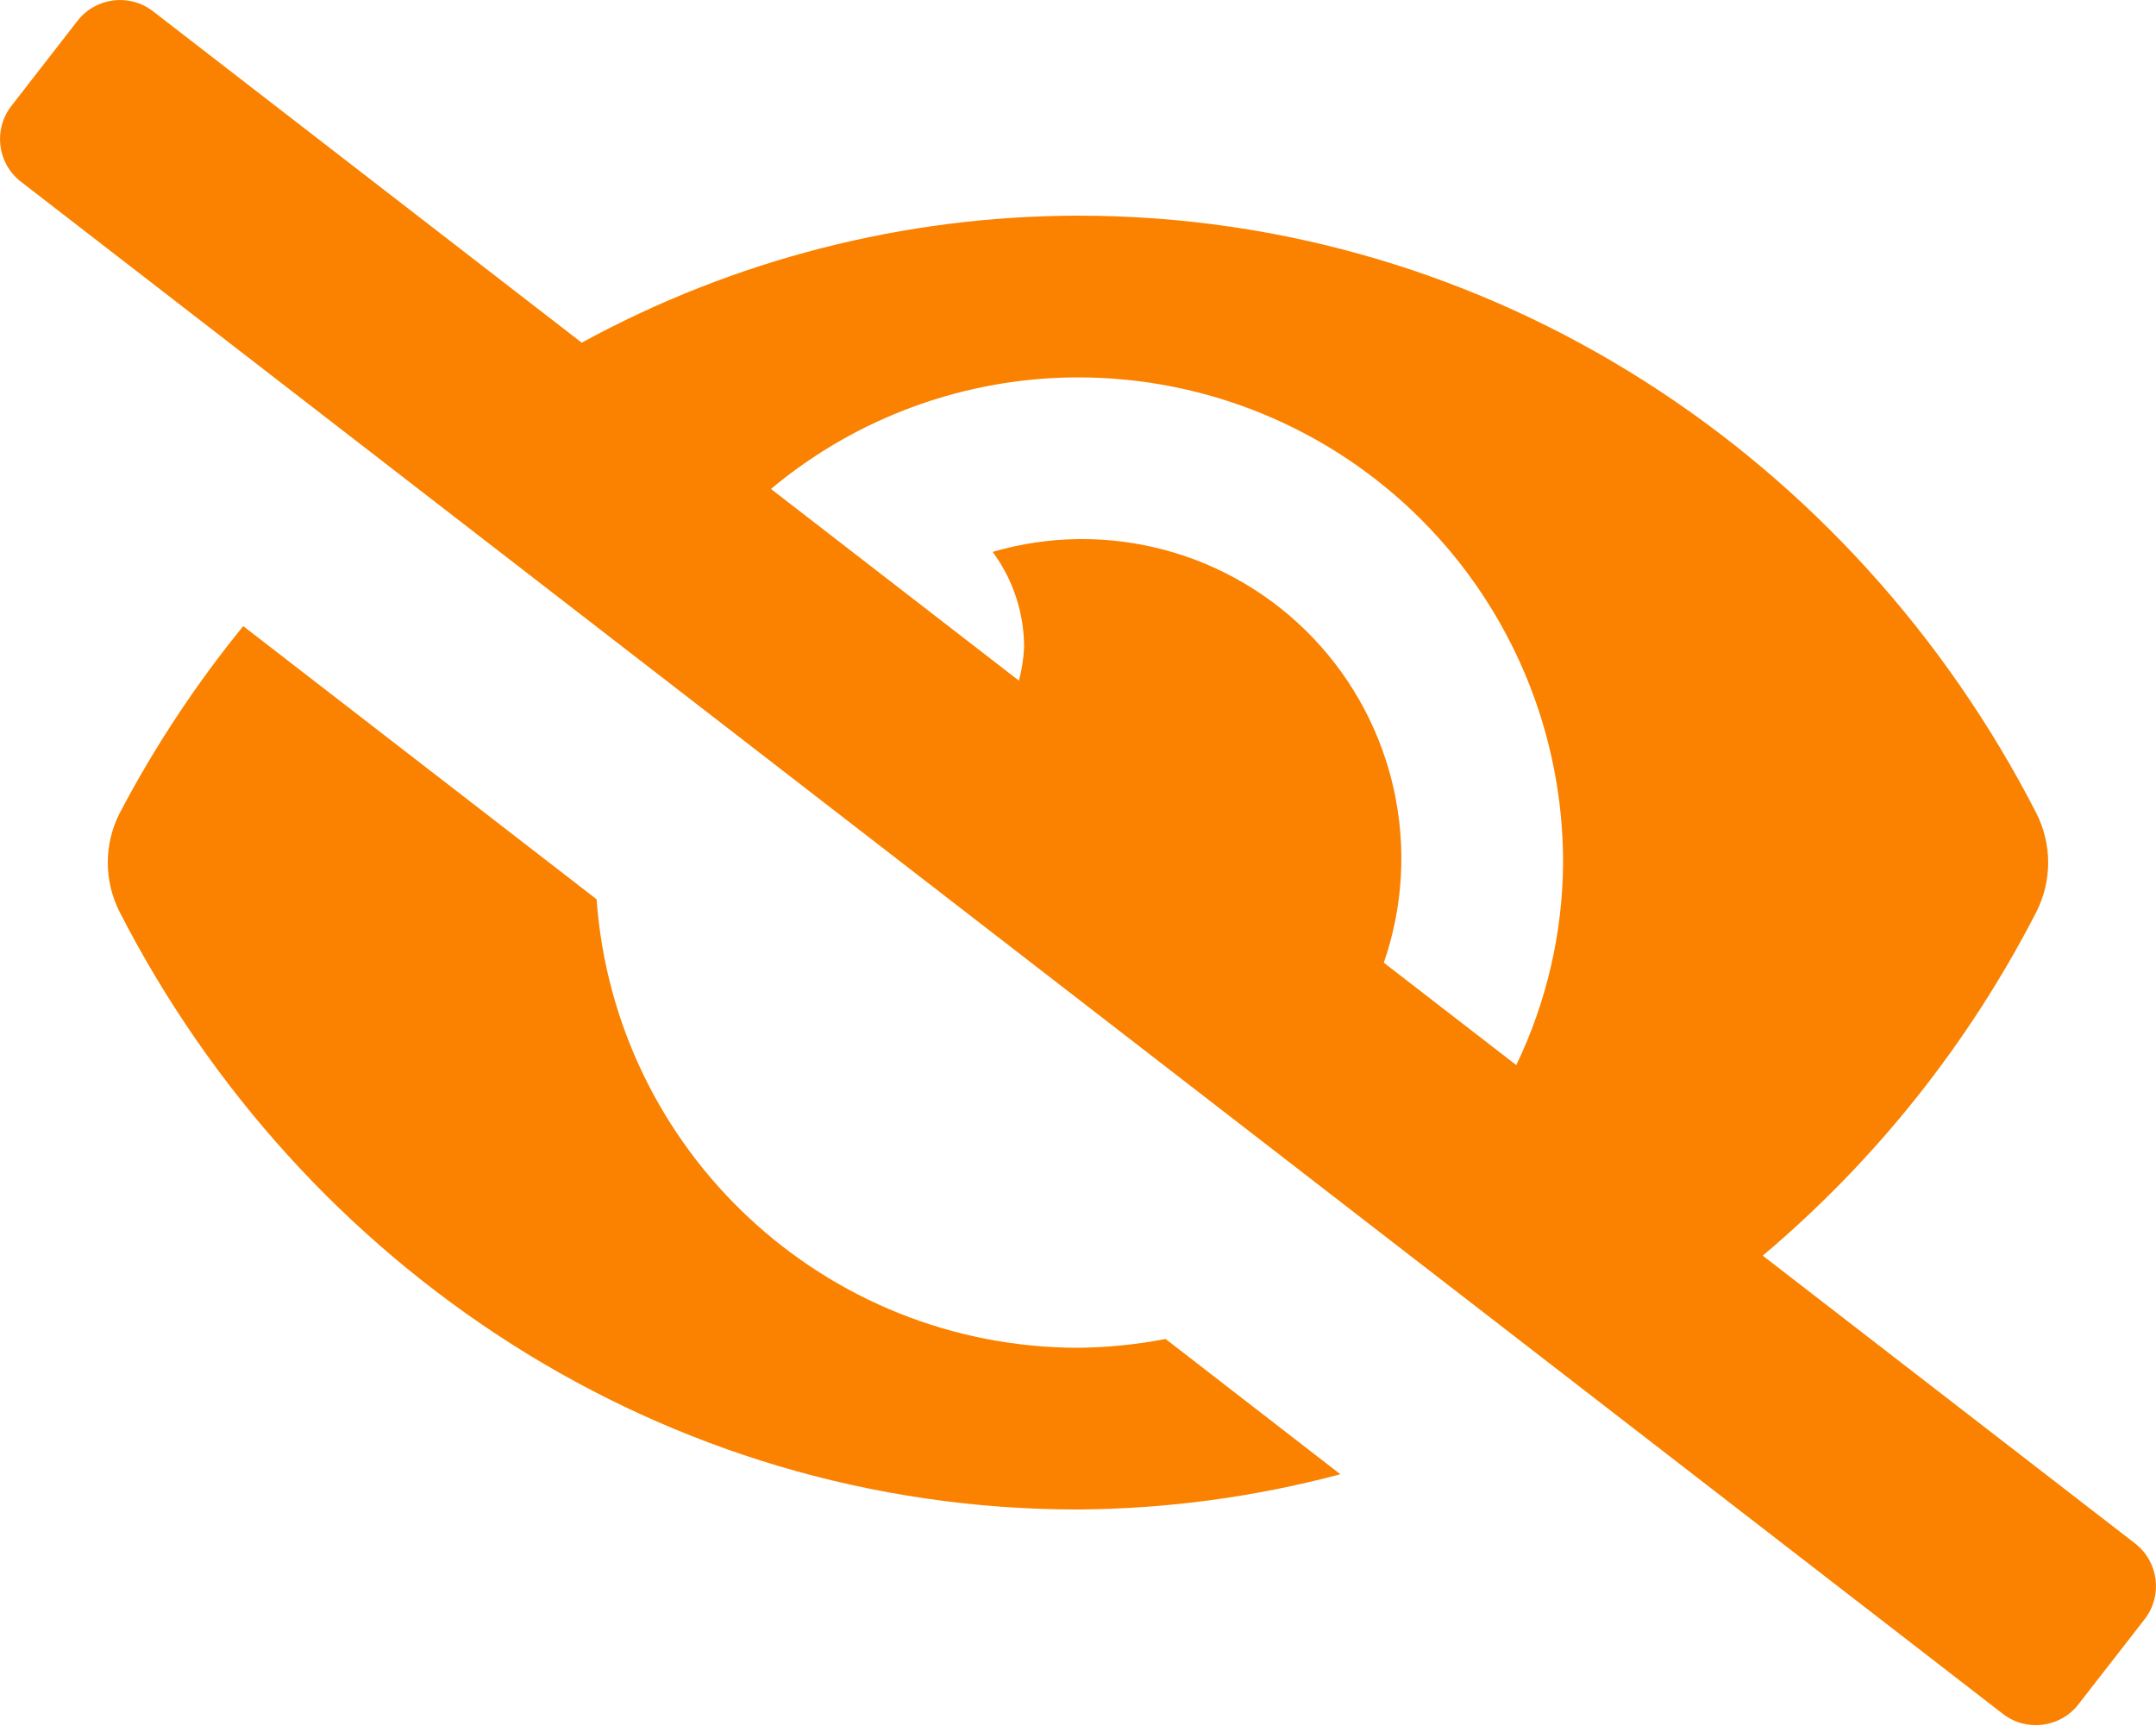
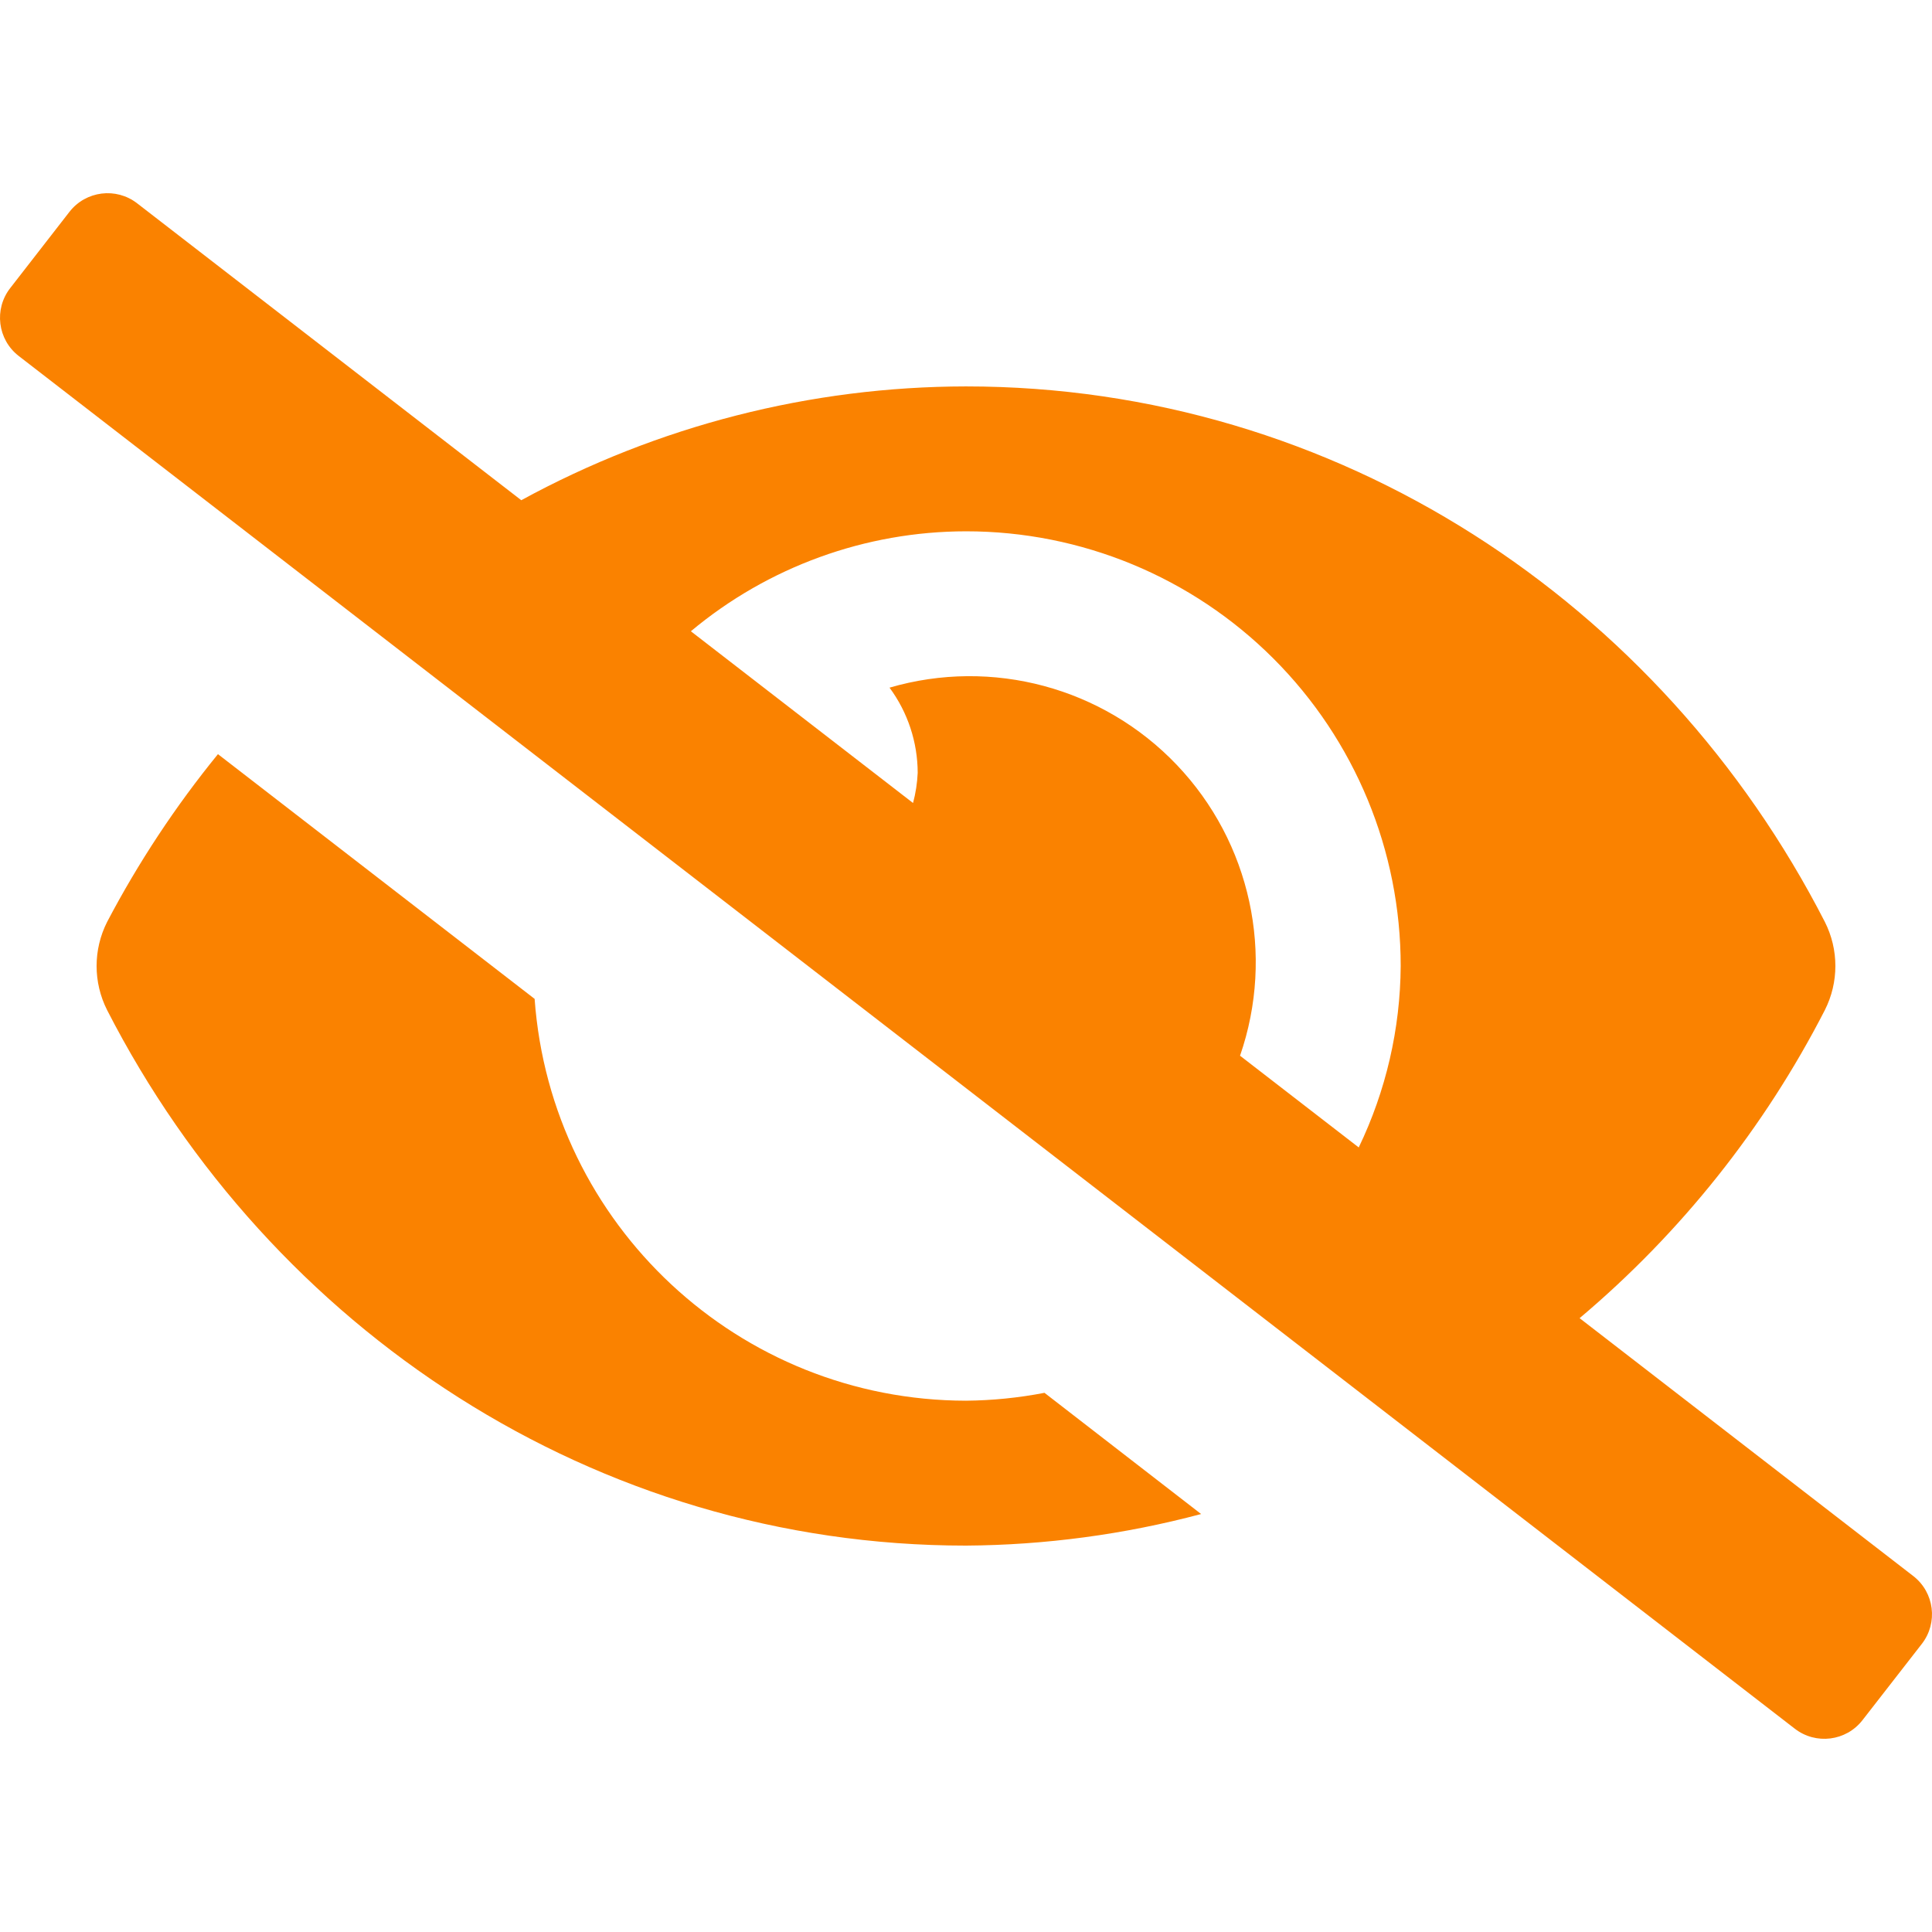
- <svg xmlns="http://www.w3.org/2000/svg" width="25" viewBox="0 0 140.001 112.001" fill="#FA8200">
+ <svg xmlns="http://www.w3.org/2000/svg" width="25" height="25" viewBox="0 0 140.001 112.001" fill="#FA8200">
  <path id="Icon_awesome-eye-slash" data-name="Icon awesome-eye-slash" d="M70,87.5A31.383,31.383,0,0,1,38.741,58.382L15.794,40.648a72.908,72.908,0,0,0-8.033,12.16,7.077,7.077,0,0,0,0,6.385C19.624,82.34,43.109,98,70,98a67.947,67.947,0,0,0,17.038-2.288L75.688,86.929A31.529,31.529,0,0,1,70,87.5Zm68.648,12.709-24.183-18.69a72.461,72.461,0,0,0,17.773-22.328,7.077,7.077,0,0,0,0-6.385C120.376,29.66,96.891,14,70,14a67.408,67.408,0,0,0-32.226,8.247L9.944.737a3.5,3.5,0,0,0-4.913.615L.737,6.88a3.5,3.5,0,0,0,.615,4.911l128.7,99.472a3.5,3.5,0,0,0,4.913-.615l4.3-5.528a3.5,3.5,0,0,0-.617-4.911ZM98.459,69.147l-8.6-6.646a20.728,20.728,0,0,0-25.4-26.672A10.423,10.423,0,0,1,66.5,42a10.2,10.2,0,0,1-.337,2.188l-16.1-12.445A31.13,31.13,0,0,1,70,24.5,31.483,31.483,0,0,1,101.5,56a30.753,30.753,0,0,1-3.041,13.149Z" transform="translate(0 0.001)" />
</svg>
